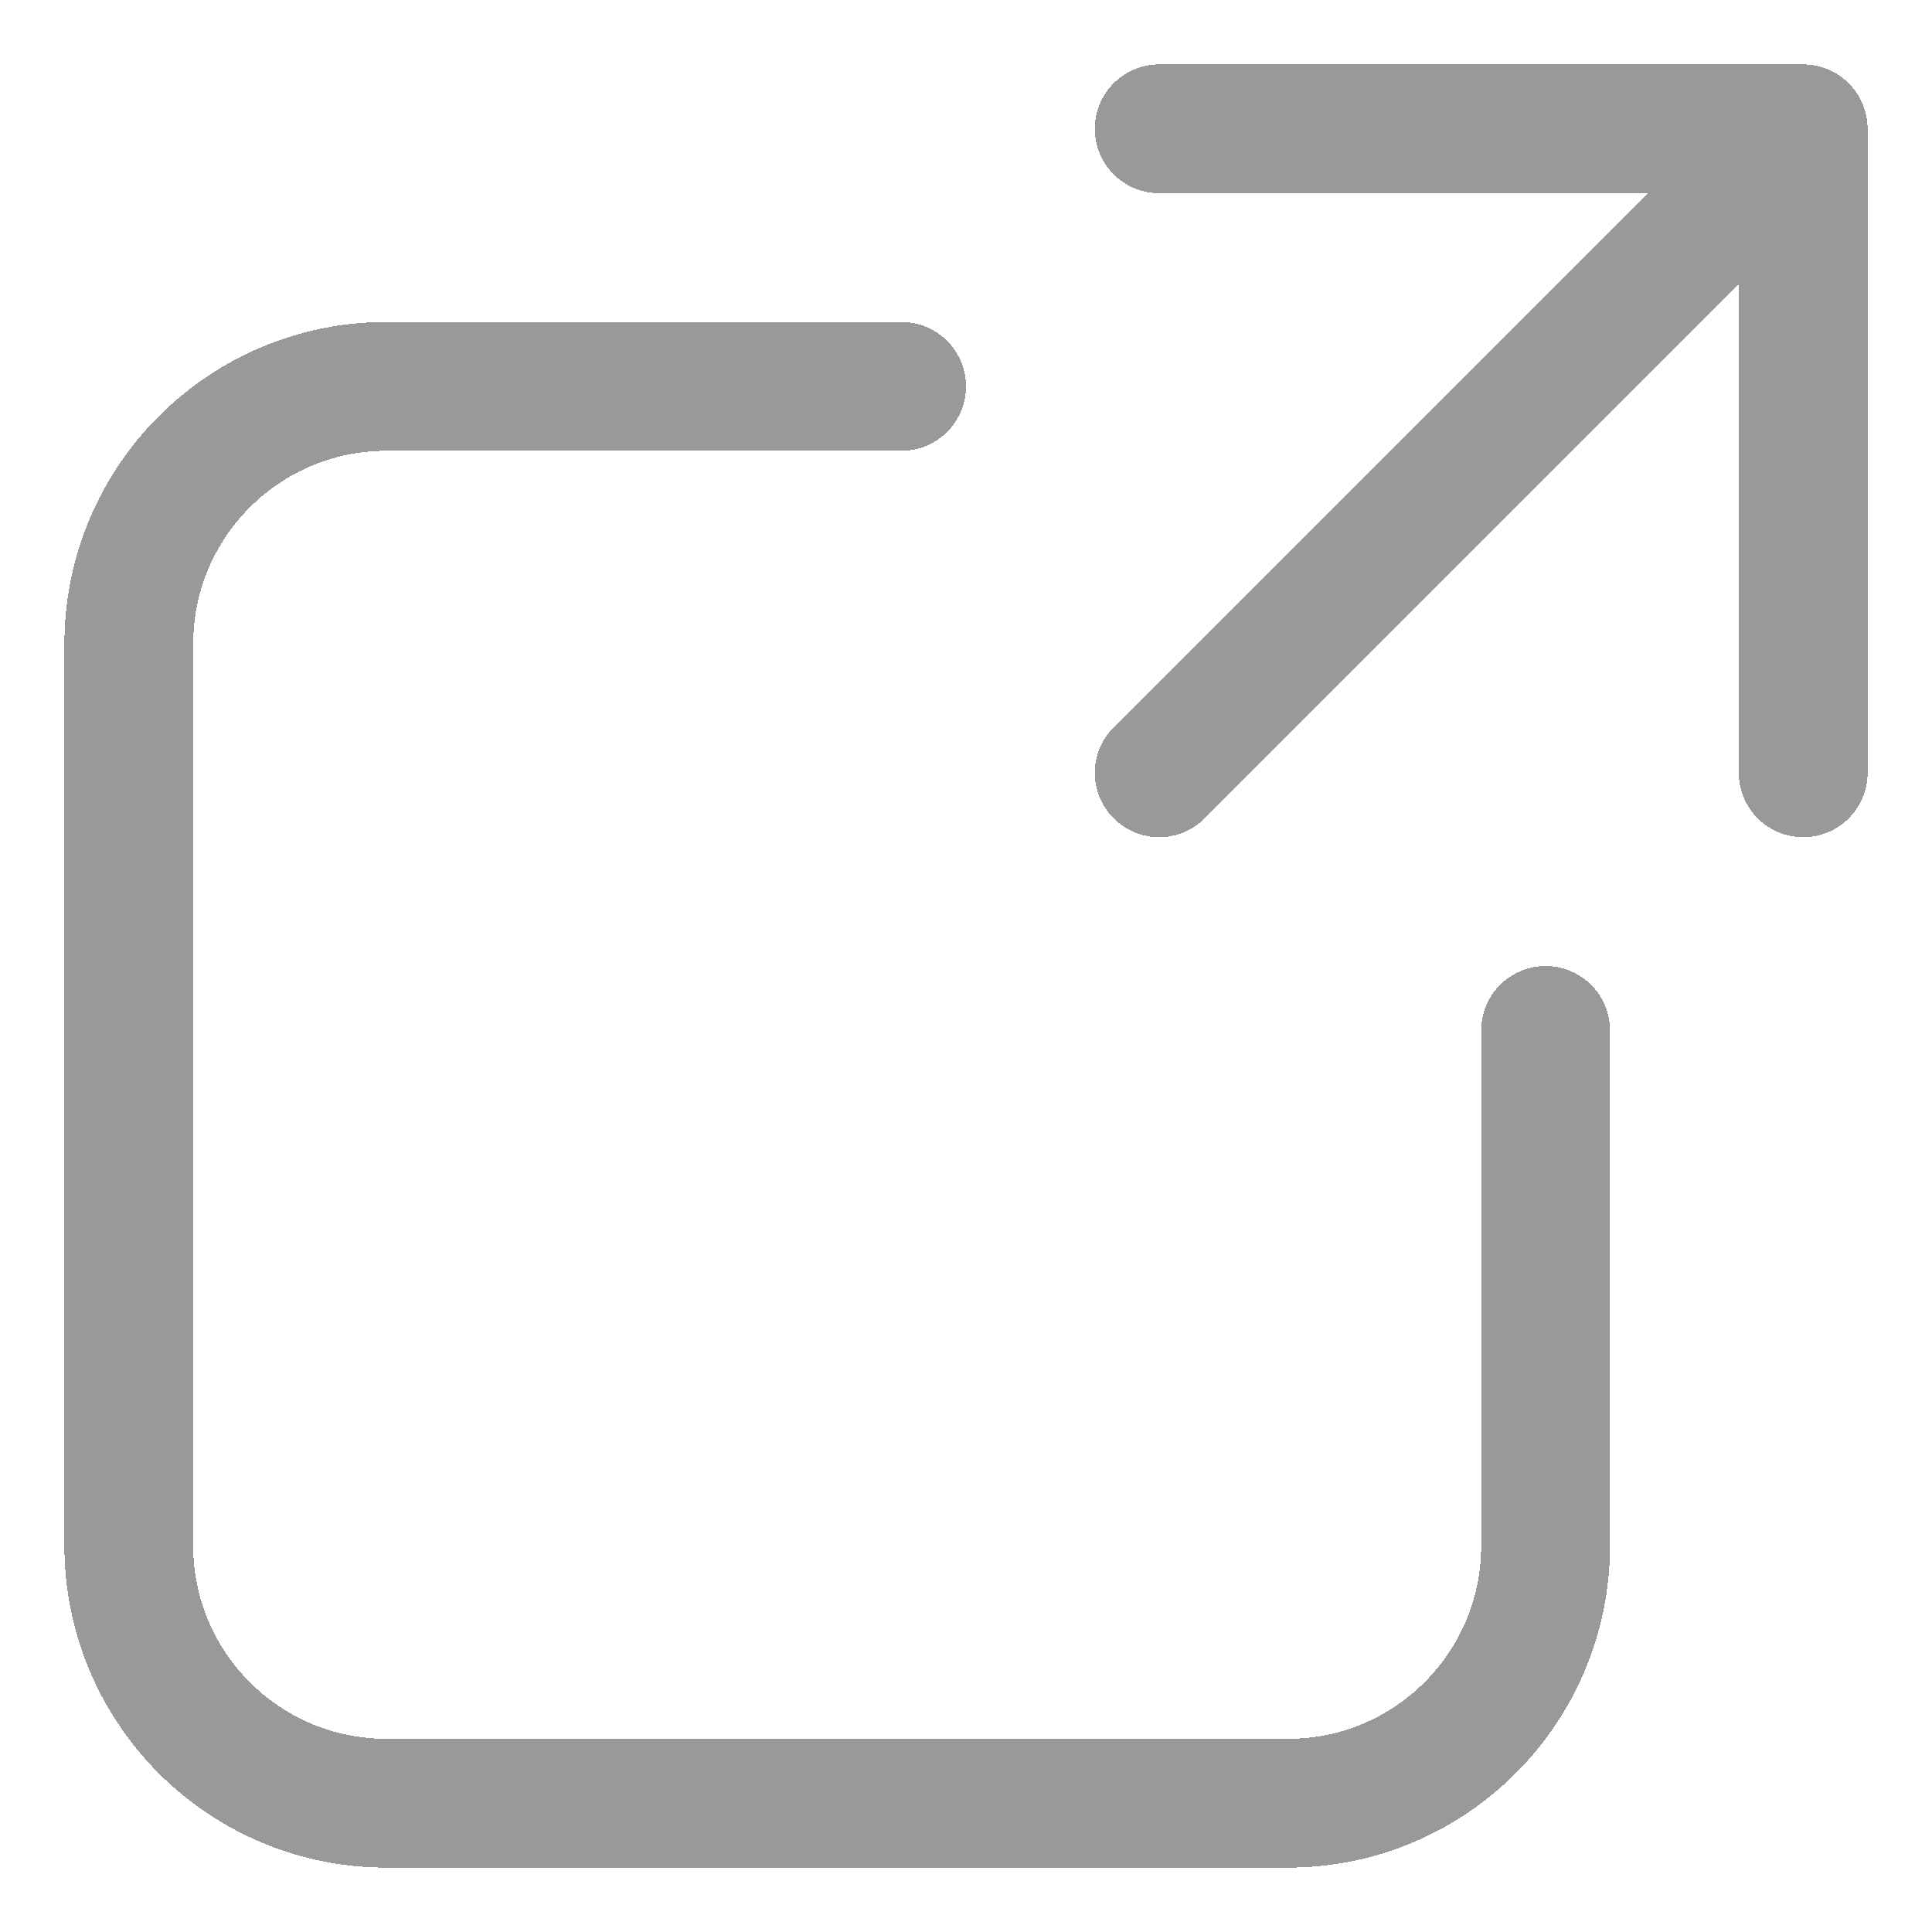
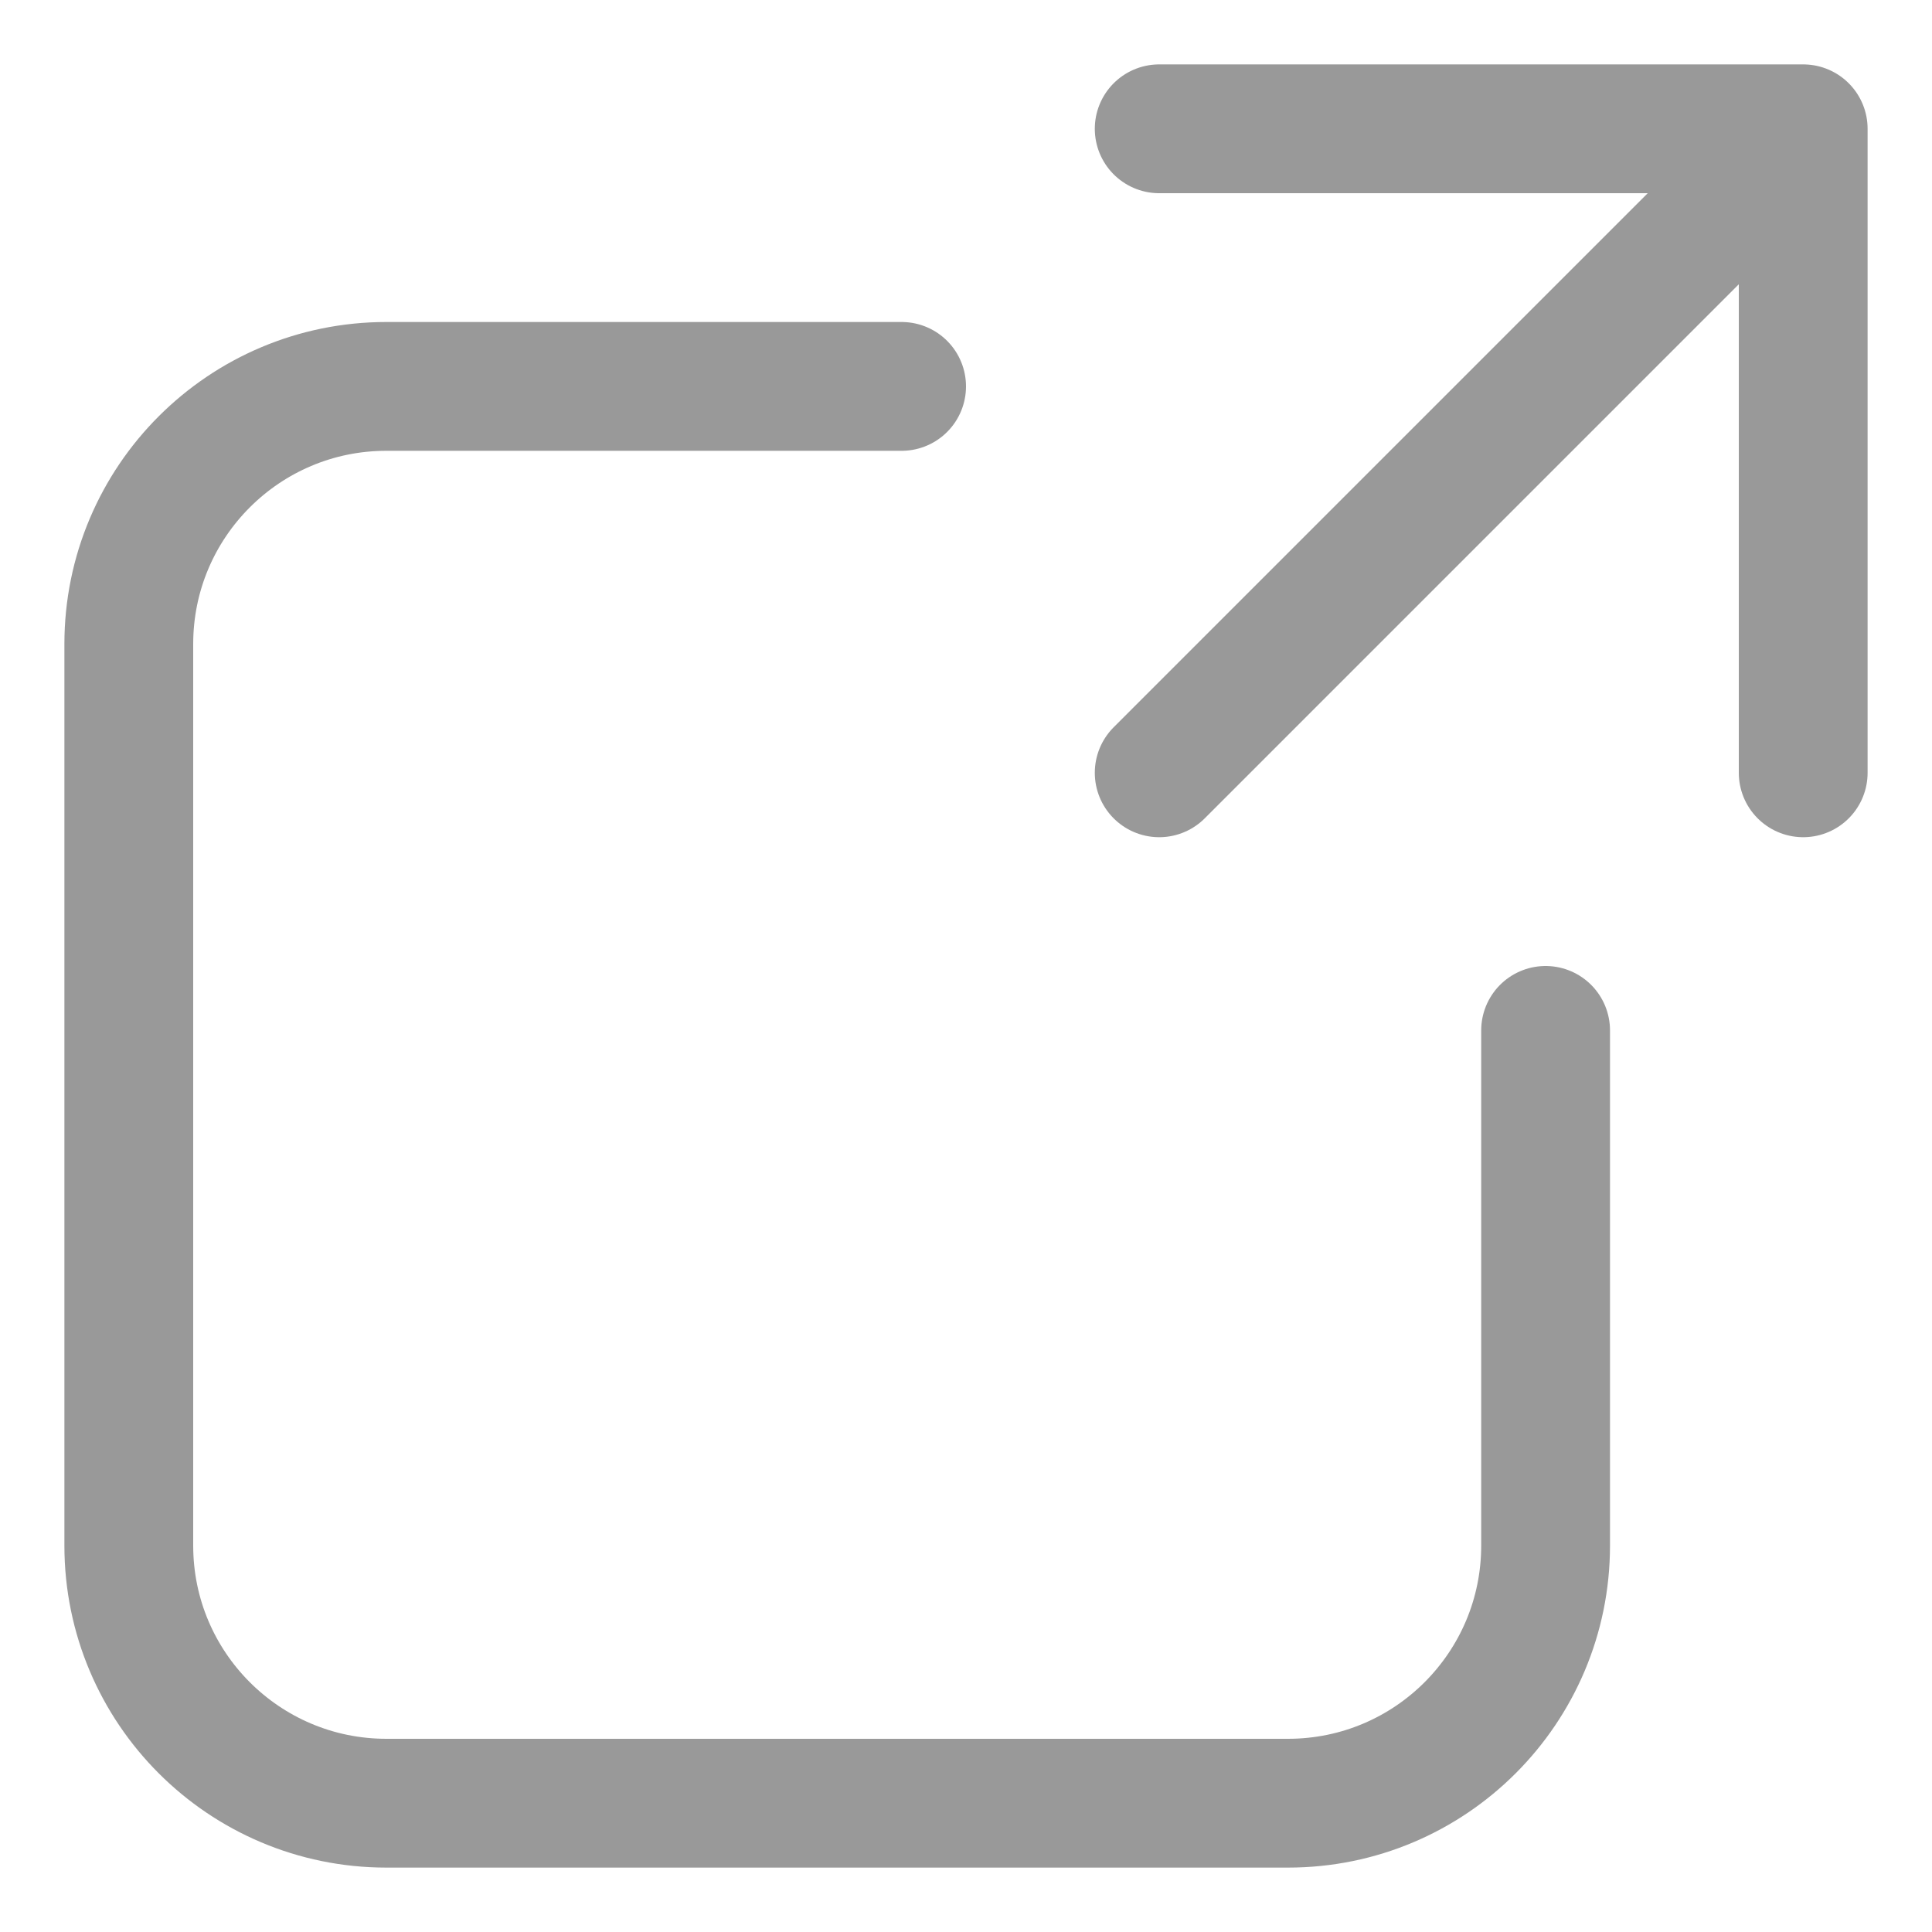
<svg xmlns="http://www.w3.org/2000/svg" width="15" height="15" fill="none" stroke="#999" stroke-linecap="round" stroke-linejoin="round">
-   <path d="M7 3H3a2 2 0 0 0-2 2m0 0v7a2 2 0 0 0 2 2h7a2 2 0 0 0 2-2V8M9 1h5v5m0-5L9 6" shape-rendering="crispEdges" />
+   <path d="M7 3H3a2 2 0 0 0-2 2m0 0v7a2 2 0 0 0 2 2h7a2 2 0 0 0 2-2V8M9 1h5v5m0-5L9 6" />
</svg>
